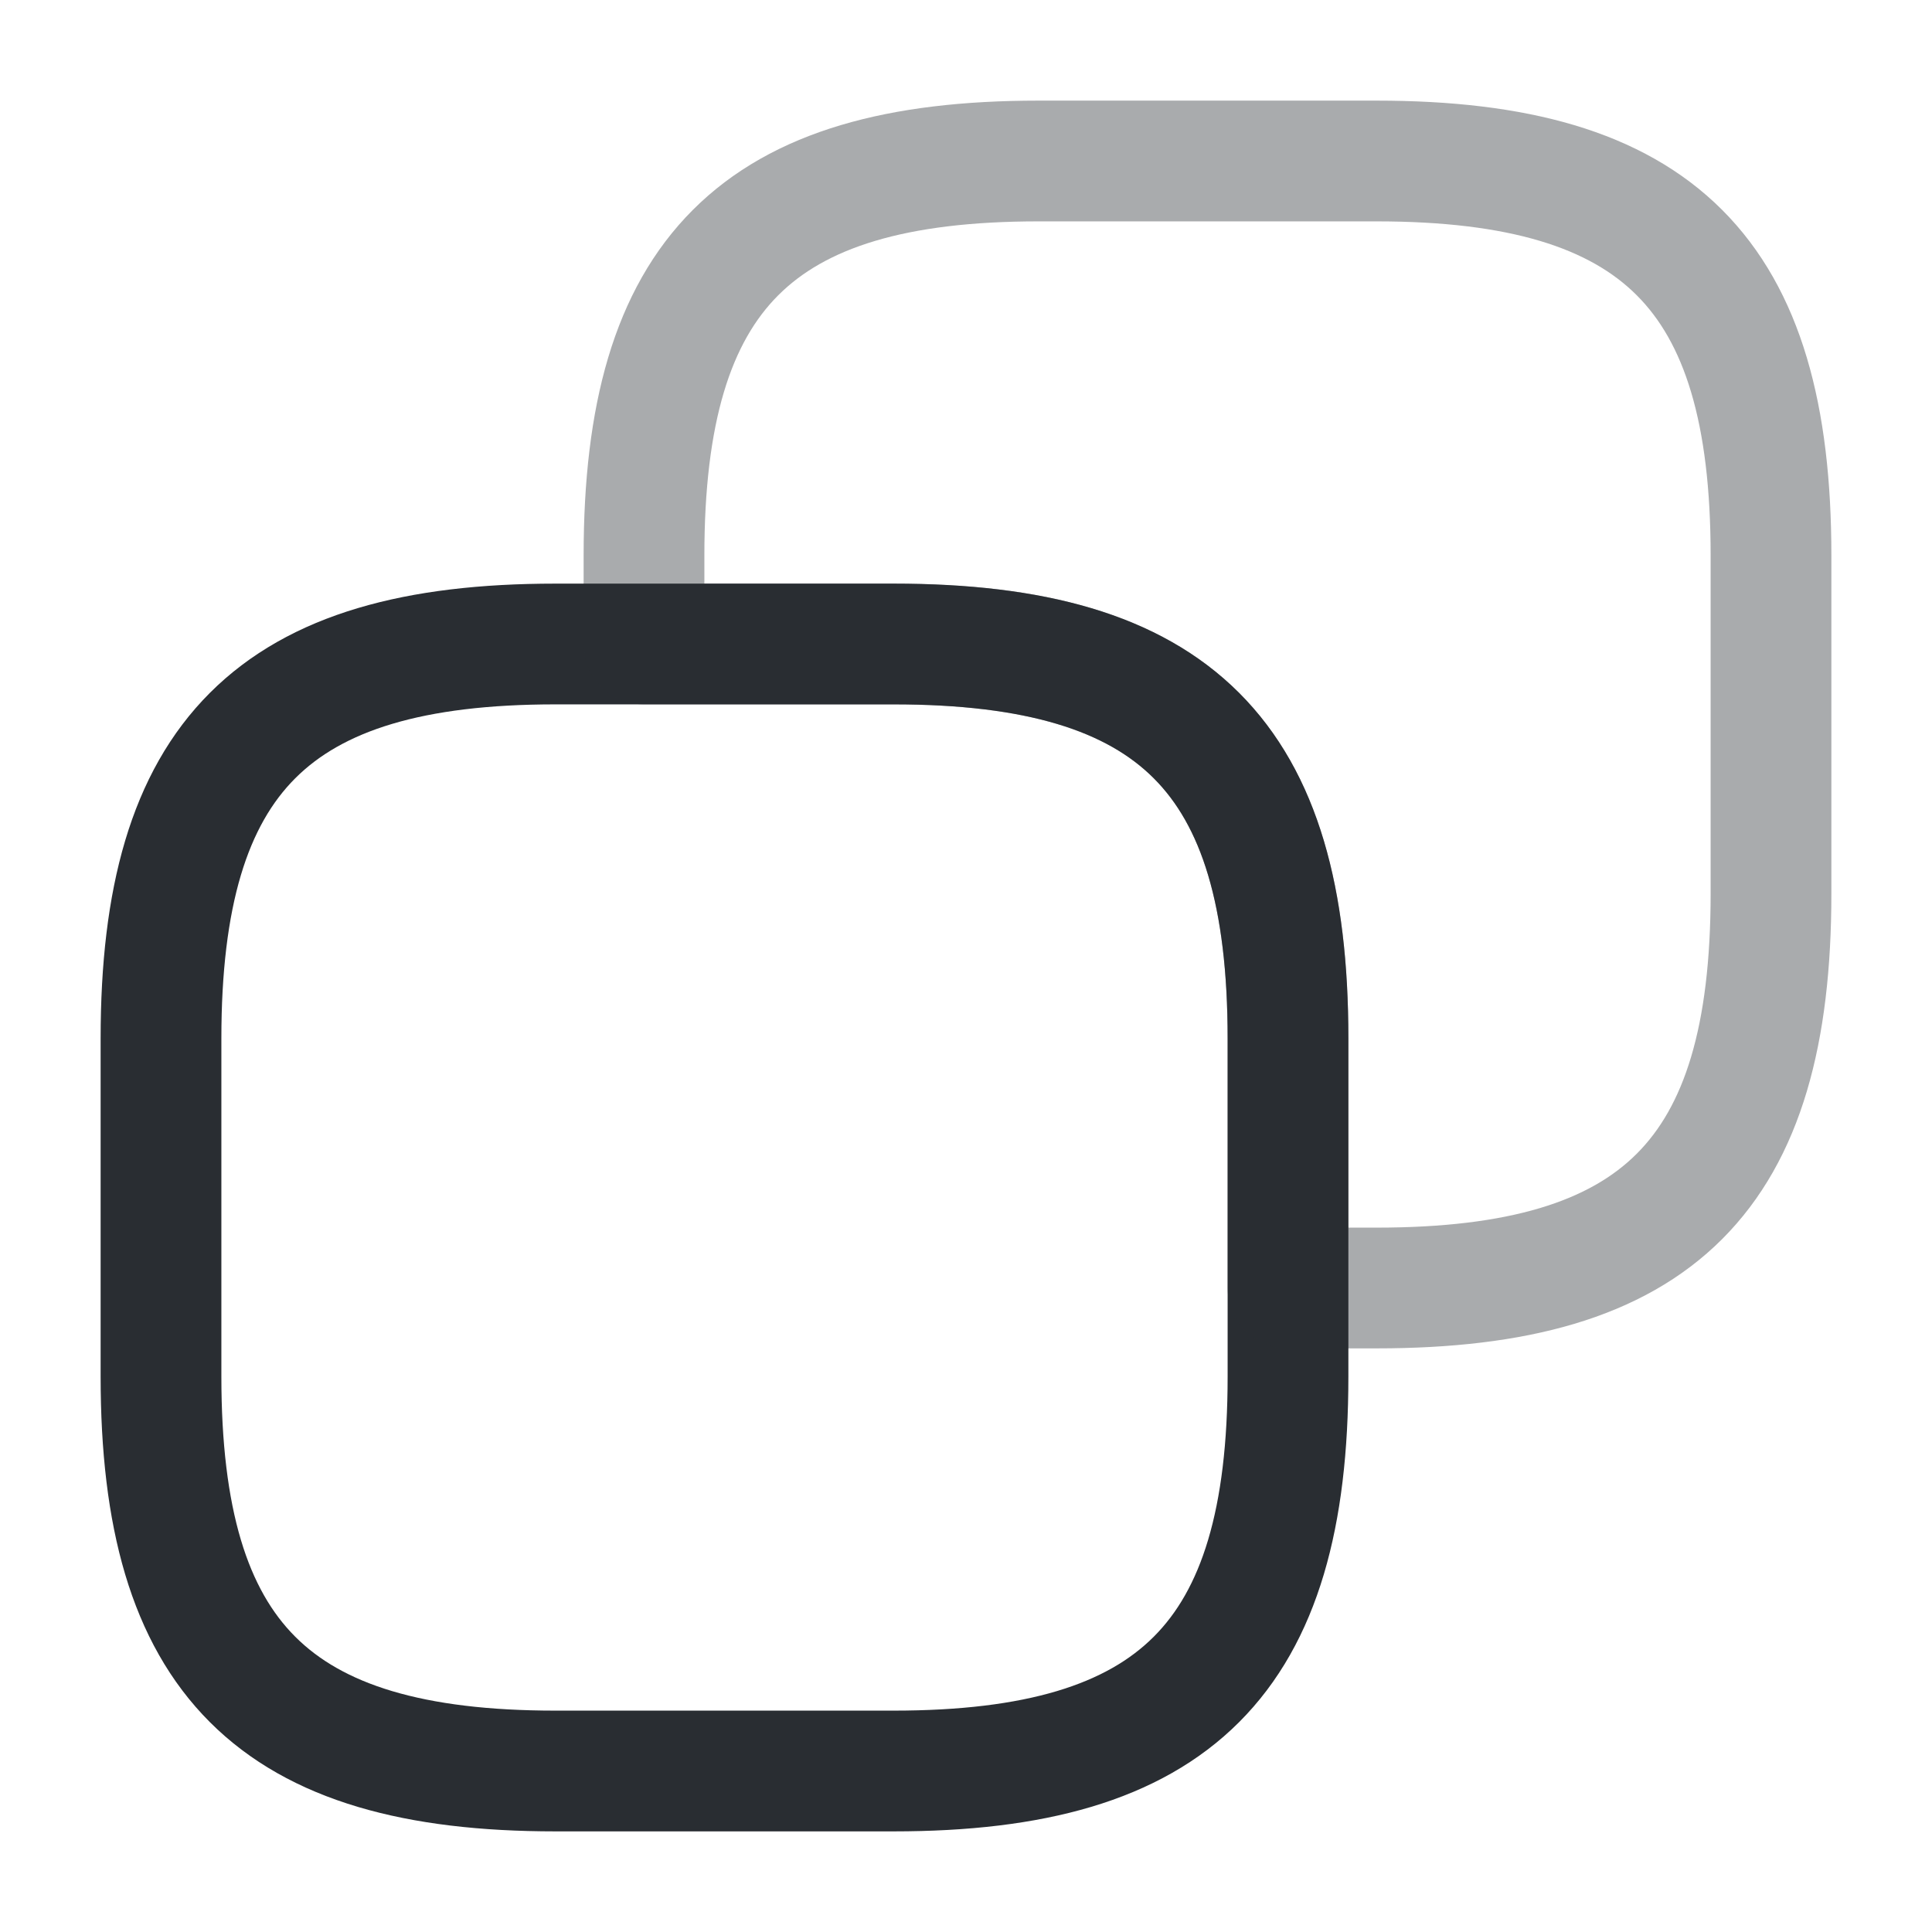
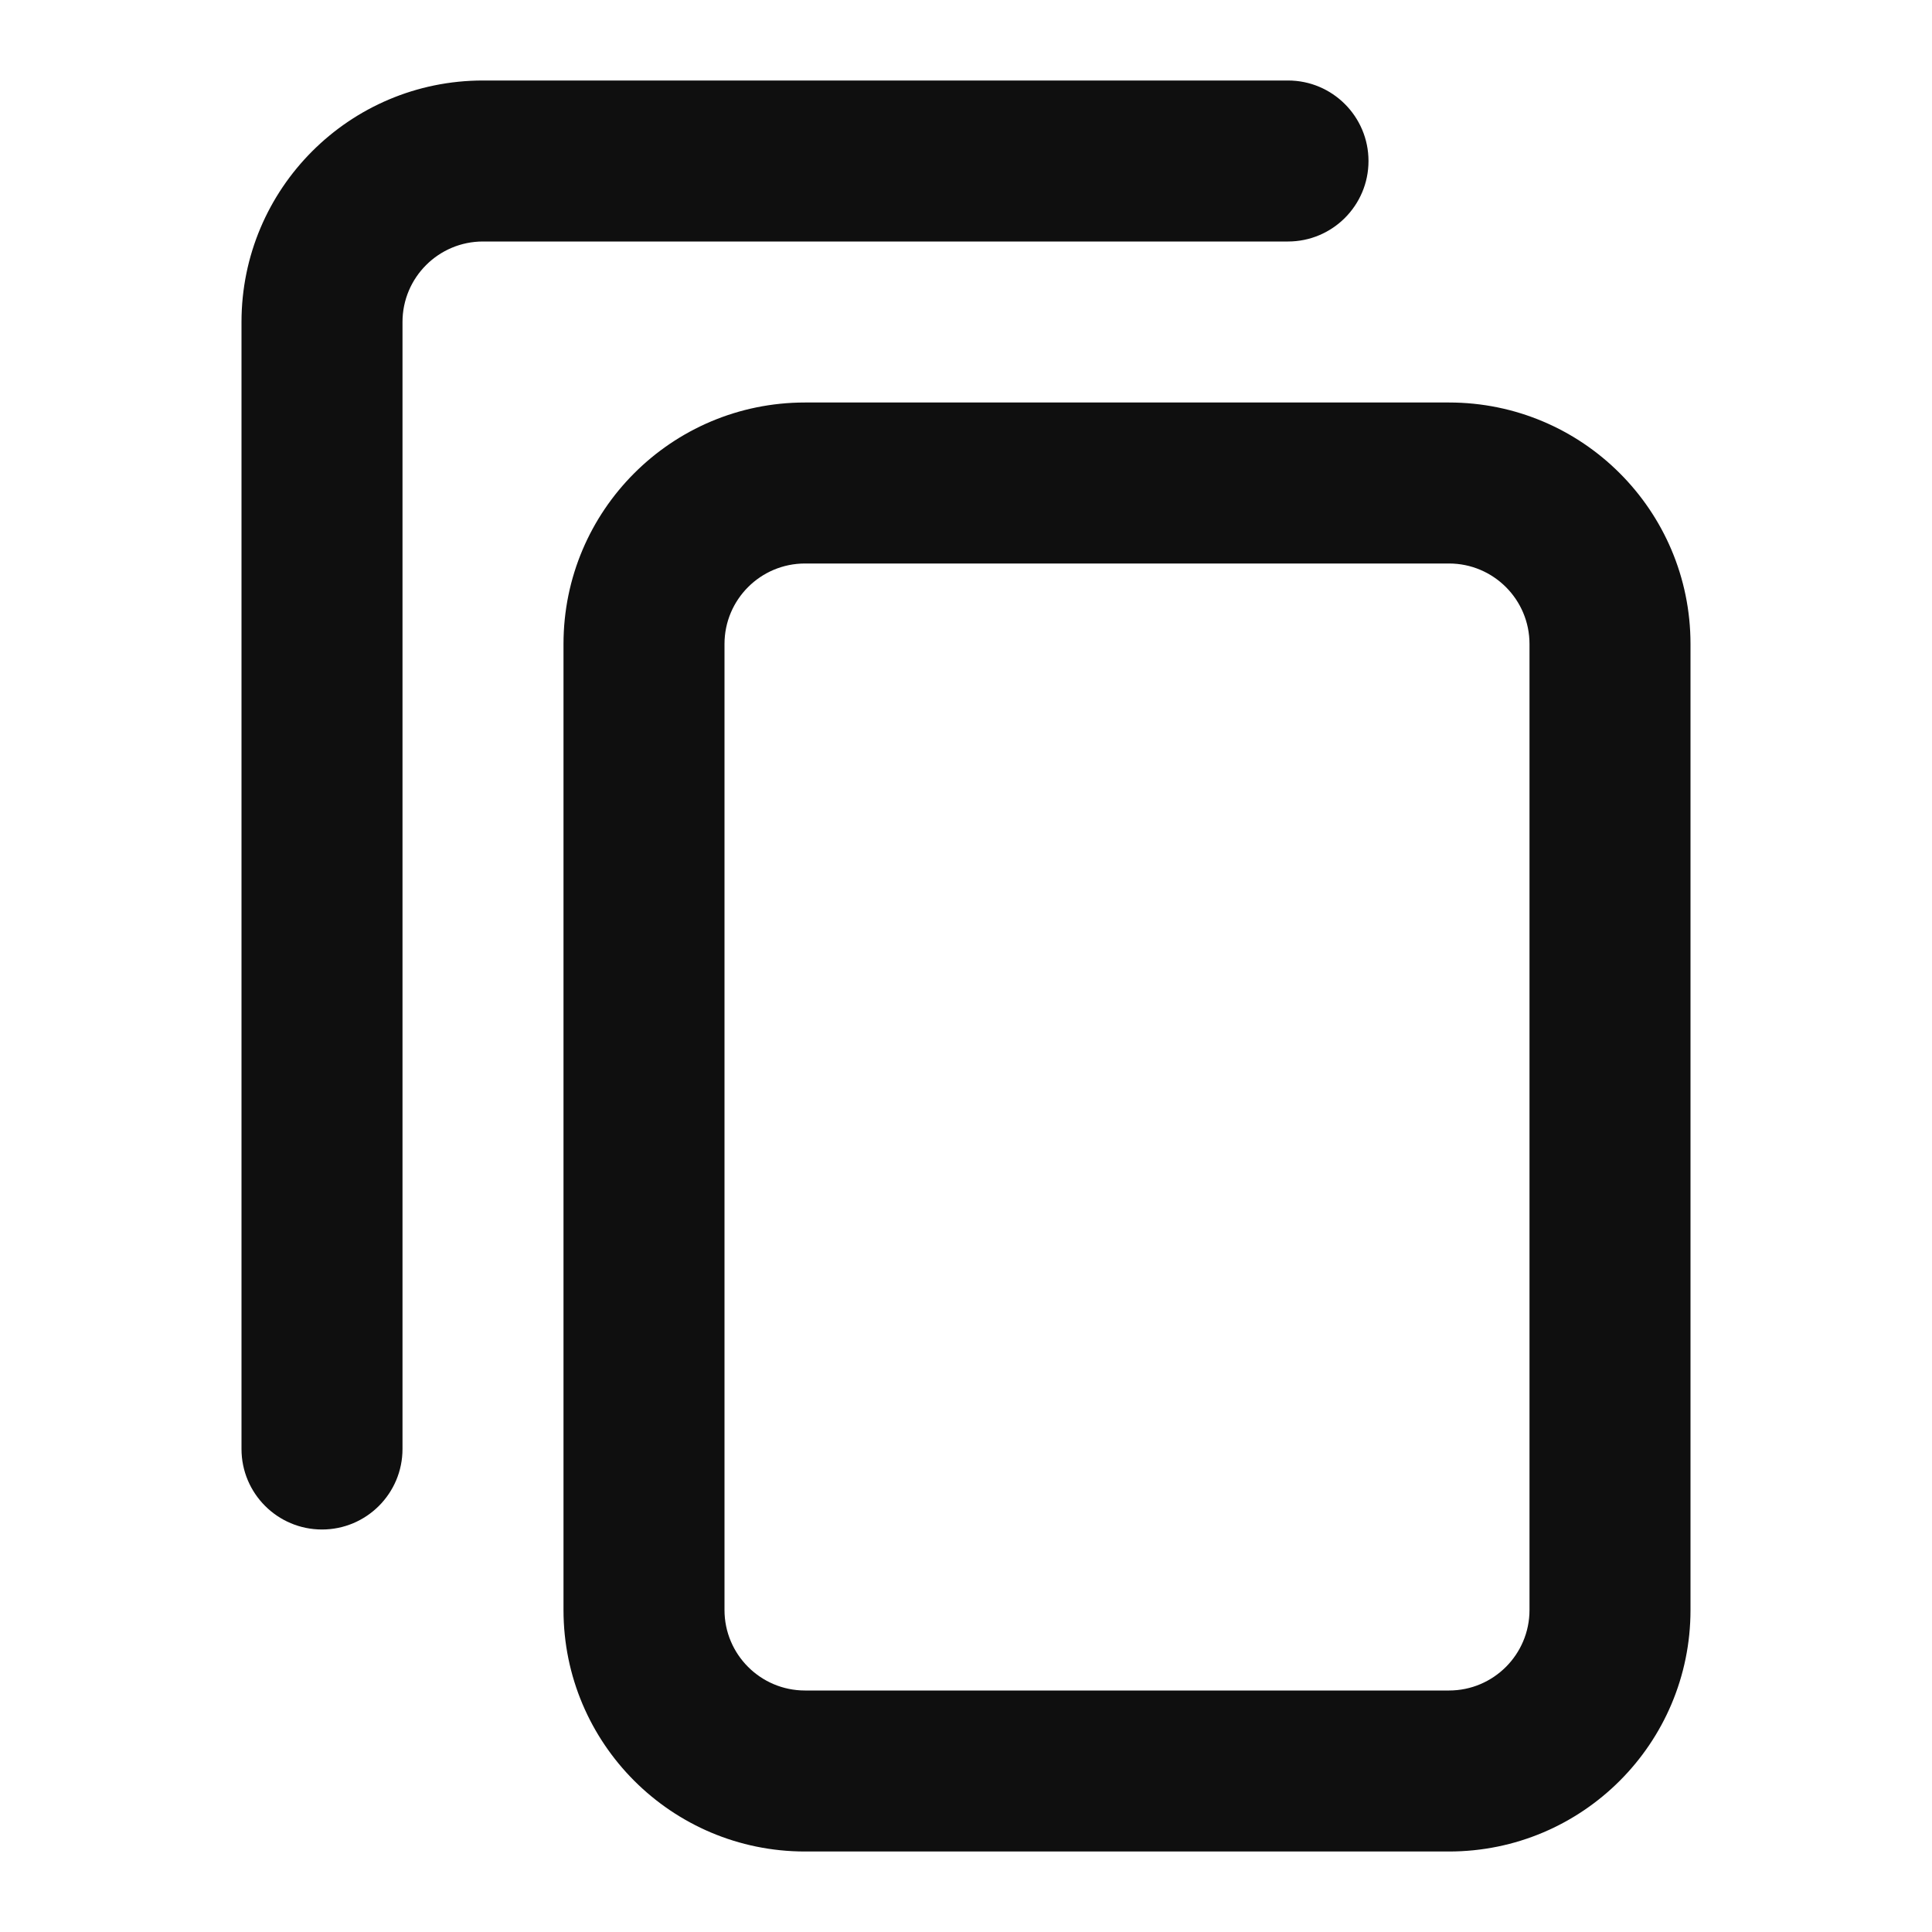
<svg xmlns="http://www.w3.org/2000/svg" width="800px" height="800px" viewBox="0 0 24 24" fill="none">
-   <path d="M16 12.9V17.1C16 20.6 14.6 22 11.1 22H6.9C3.4 22 2 20.6 2 17.1V12.9C2 9.4 3.4 8 6.9 8H11.1C14.6 8 16 9.4 16 12.9Z" stroke="#292D32" stroke-width="1.5" stroke-linecap="round" stroke-linejoin="round" />
-   <path opacity="0.4" d="M22 6.9V11.1C22 14.6 20.6 16 17.1 16H16V12.9C16 9.4 14.6 8 11.1 8H8V6.9C8 3.4 9.4 2 12.9 2H17.1C20.6 2 22 3.4 22 6.9Z" stroke="#292D32" stroke-width="1.5" stroke-linecap="round" stroke-linejoin="round" />
+   <path fill-rule="evenodd" clip-rule="evenodd" d="M21 8C21 6.343 19.657 5 18 5H10C8.343 5 7 6.343 7 8V20C7 21.657 8.343 23 10 23H18C19.657 23 21 21.657 21 20V8ZM19 8C19 7.448 18.552 7 18 7H10C9.448 7 9 7.448 9 8V20C9 20.552 9.448 21 10 21H18C18.552 21 19 20.552 19 20V8Z" fill="#0F0F0F" />
+   <path d="M6 3H16C16.552 3 17 2.552 17 2C17 1.448 16.552 1 16 1H6C4.343 1 3 2.343 3 4V18C3 18.552 3.448 19 4 19C4.552 19 5 18.552 5 18V4C5 3.448 5.448 3 6 3Z" fill="#0F0F0F" />
</svg>
